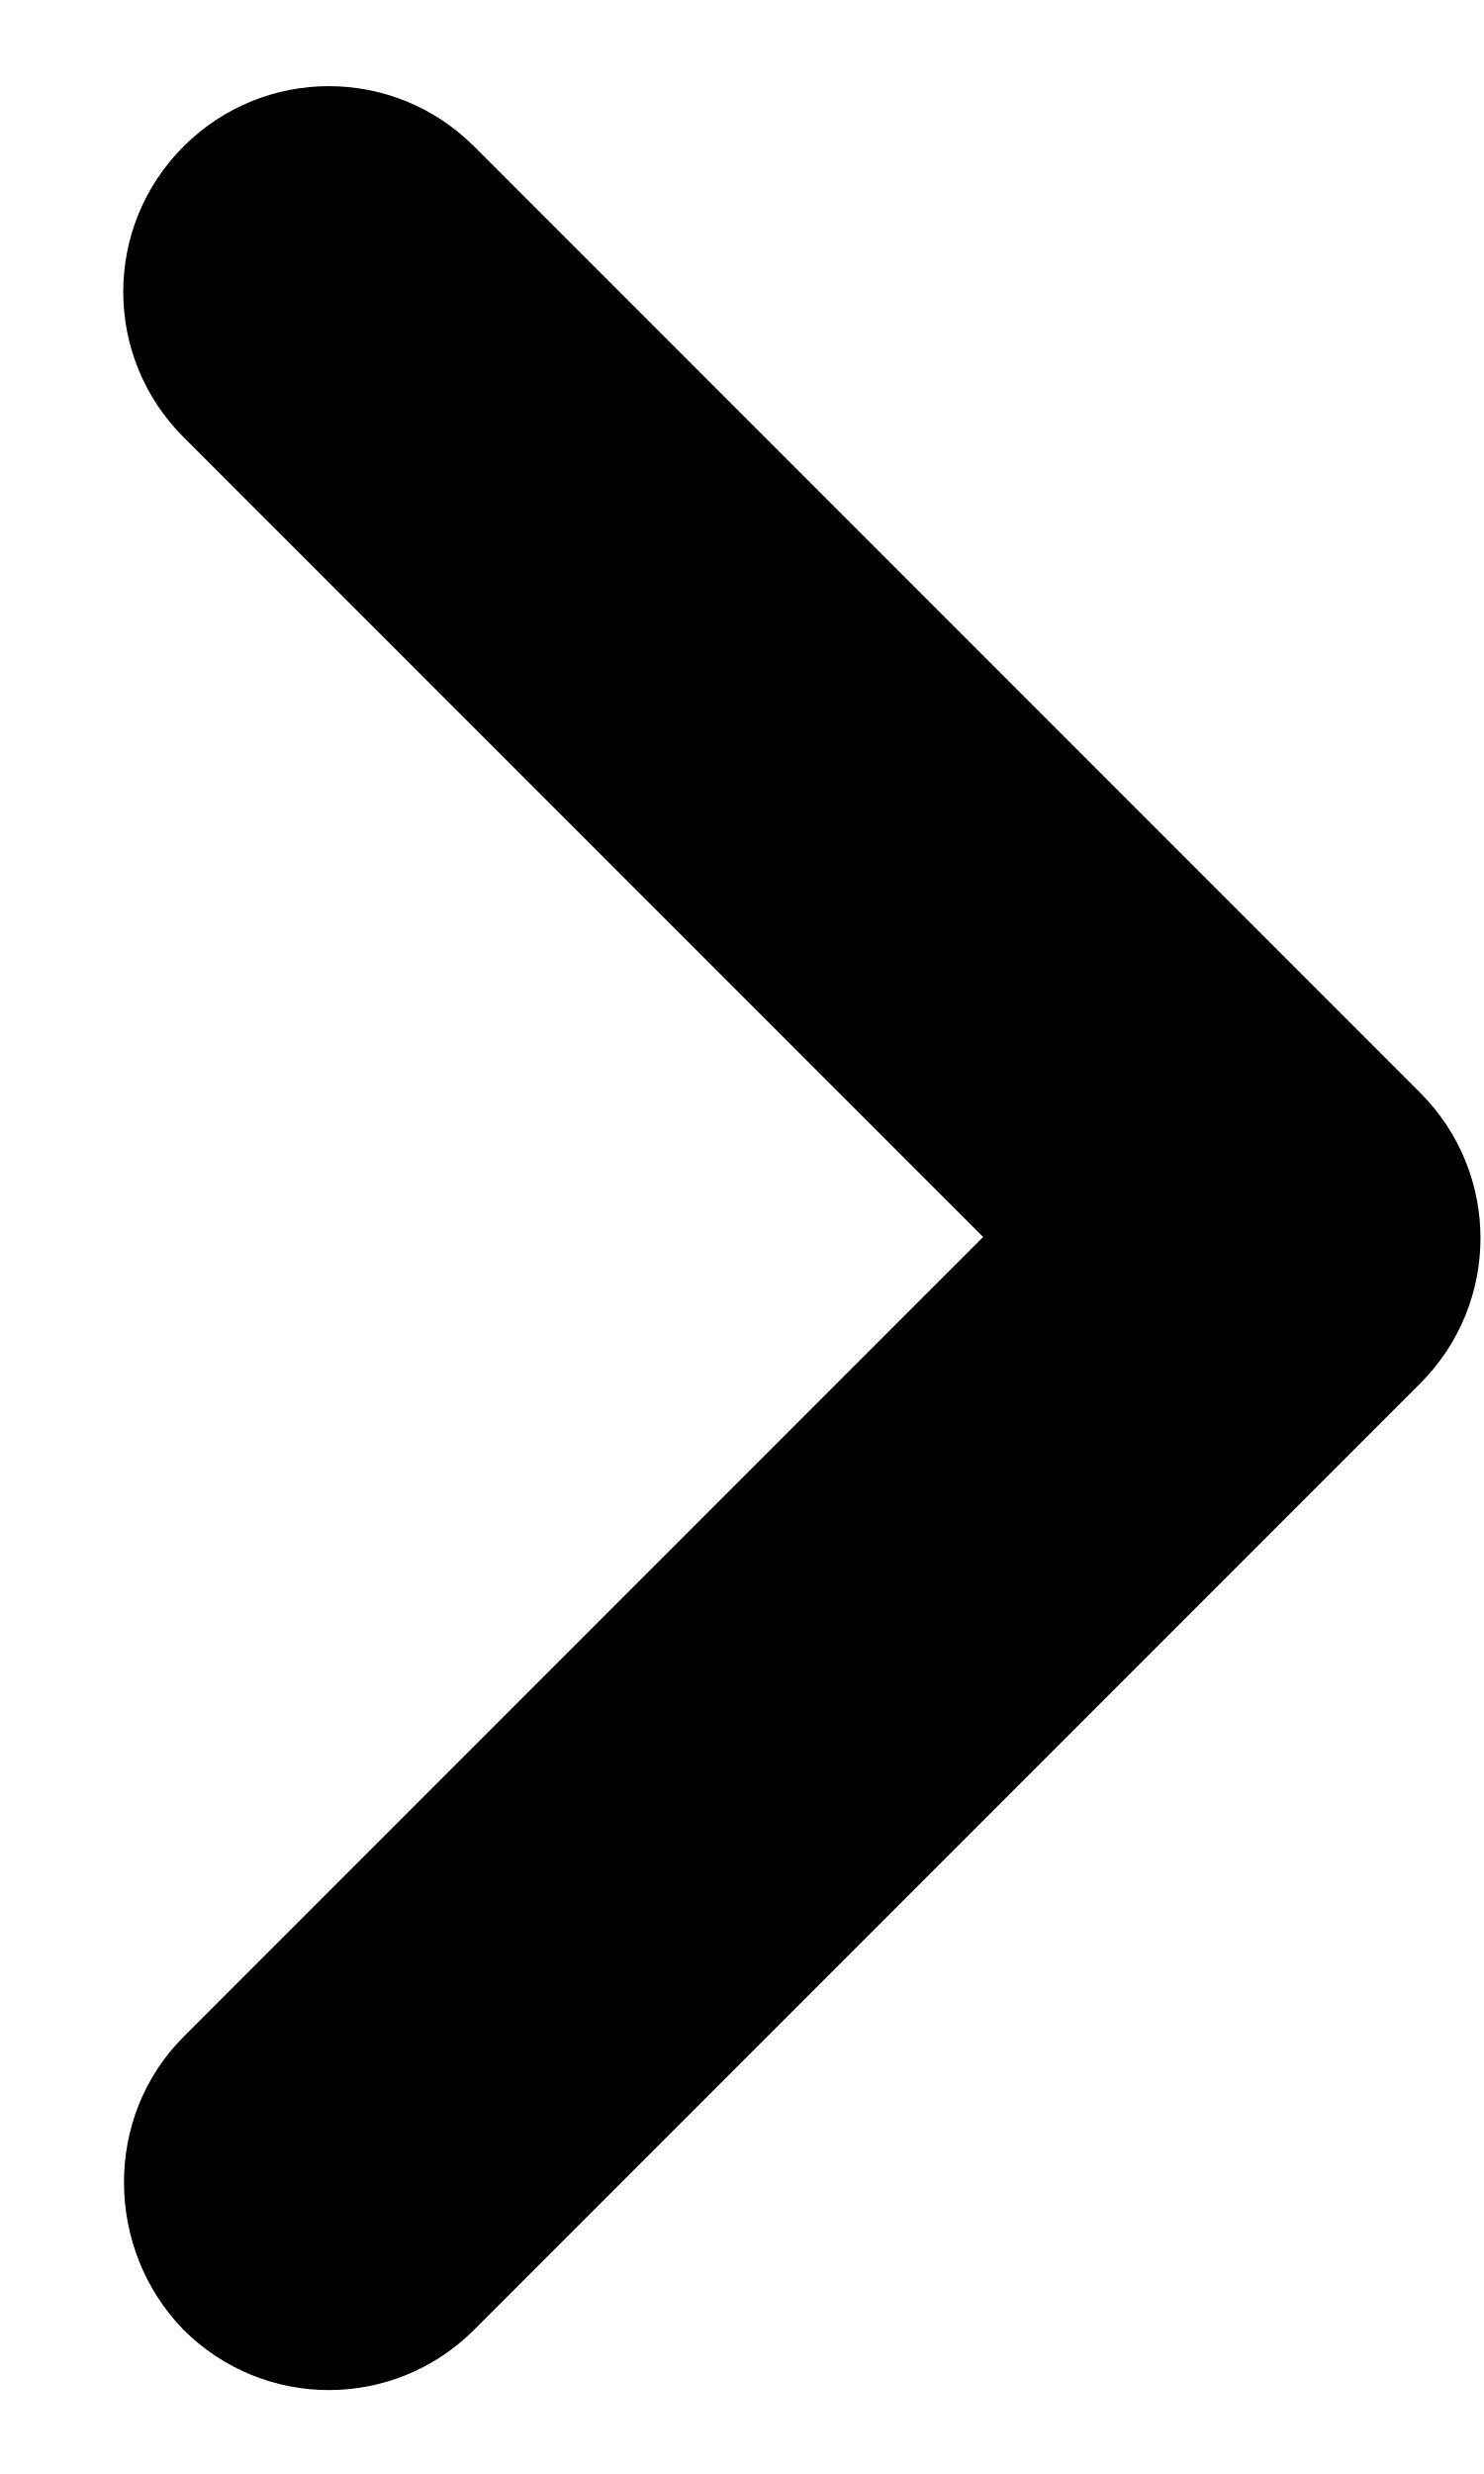
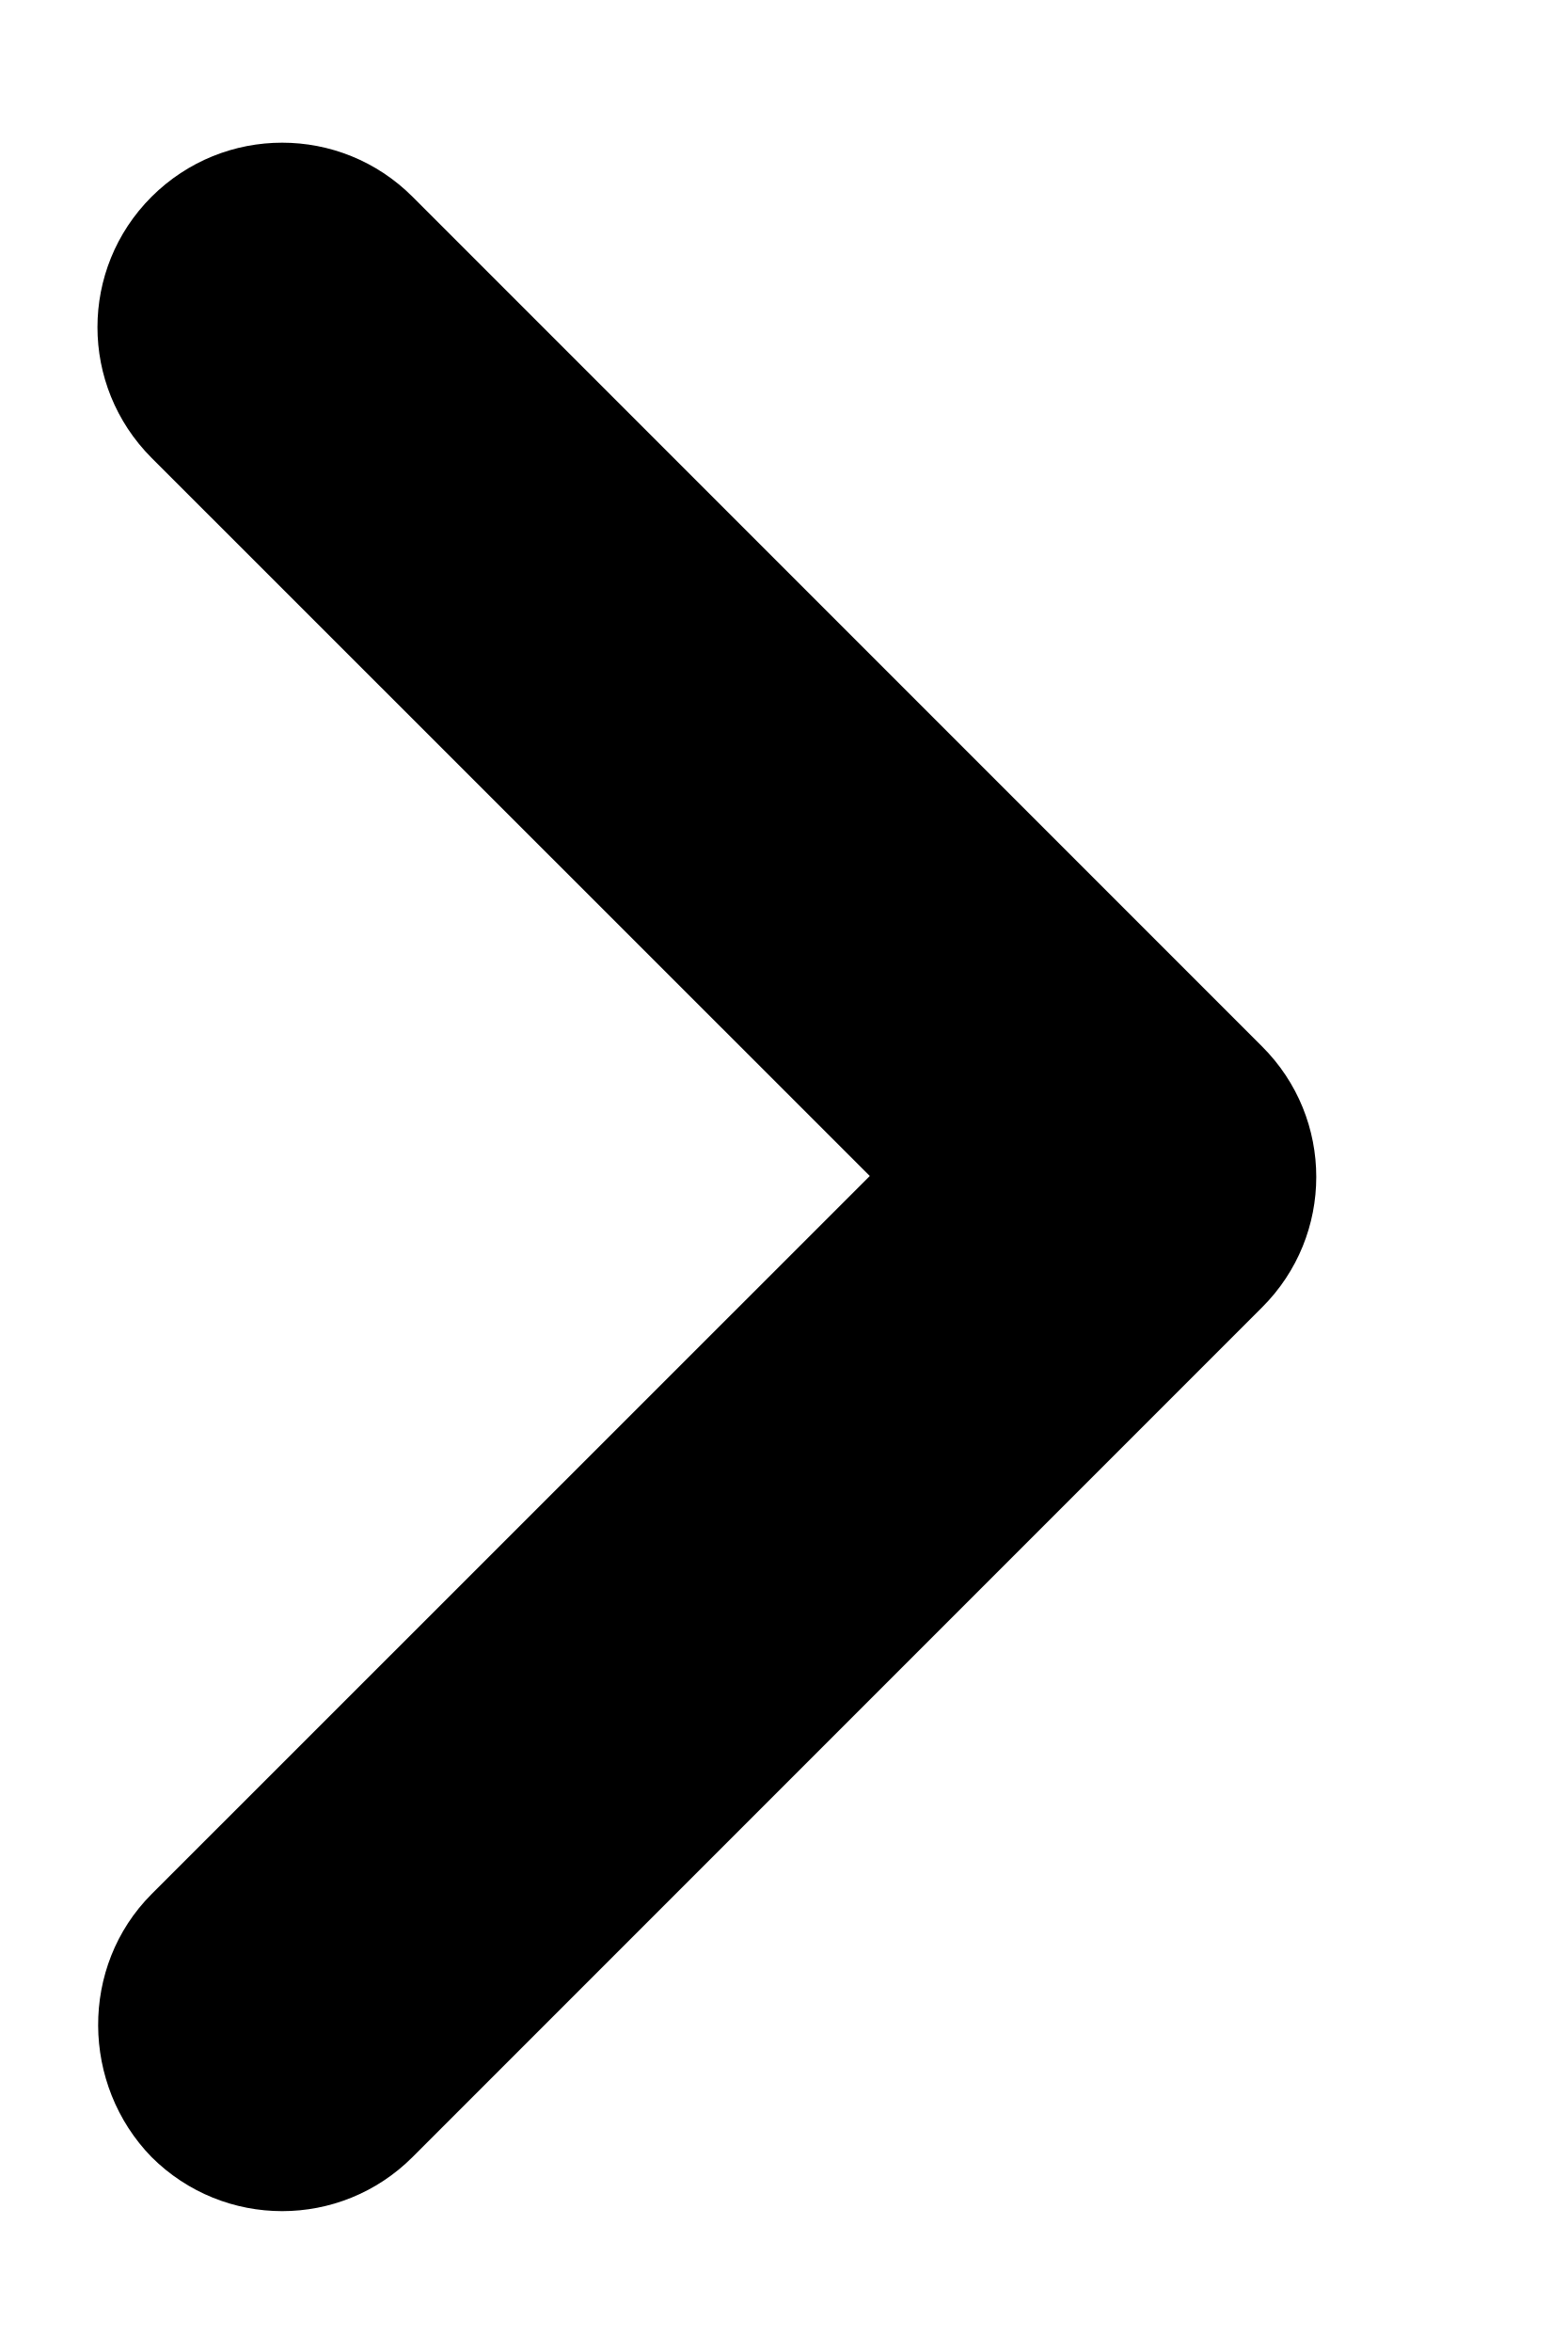
- <svg xmlns="http://www.w3.org/2000/svg" width="6" height="10" viewBox="0 0 6 10" fill="none">
-   <path d="M0.742 8.233L3.975 5L0.742 1.767C0.417 1.442 0.417 0.917 0.742 0.592C1.067 0.267 1.592 0.267 1.917 0.592L5.742 4.417C6.067 4.742 6.067 5.267 5.742 5.592L1.917 9.417C1.592 9.742 1.067 9.742 0.742 9.417C0.425 9.092 0.417 8.558 0.742 8.233Z" fill="black" />
+ <svg xmlns="http://www.w3.org/2000/svg" width="6" height="9" viewBox="0 0 6 9" fill="none">
+   <path d="M0.58 7.248L3.329 4.5L0.58 1.752C0.304 1.475 0.304 1.029 0.58 0.753C0.857 0.477 1.303 0.477 1.579 0.753L4.83 4.004C5.107 4.28 5.107 4.727 4.83 5.003L1.579 8.254C1.303 8.53 0.857 8.53 0.58 8.254C0.311 7.978 0.304 7.525 0.58 7.248Z" fill="black" />
</svg>
